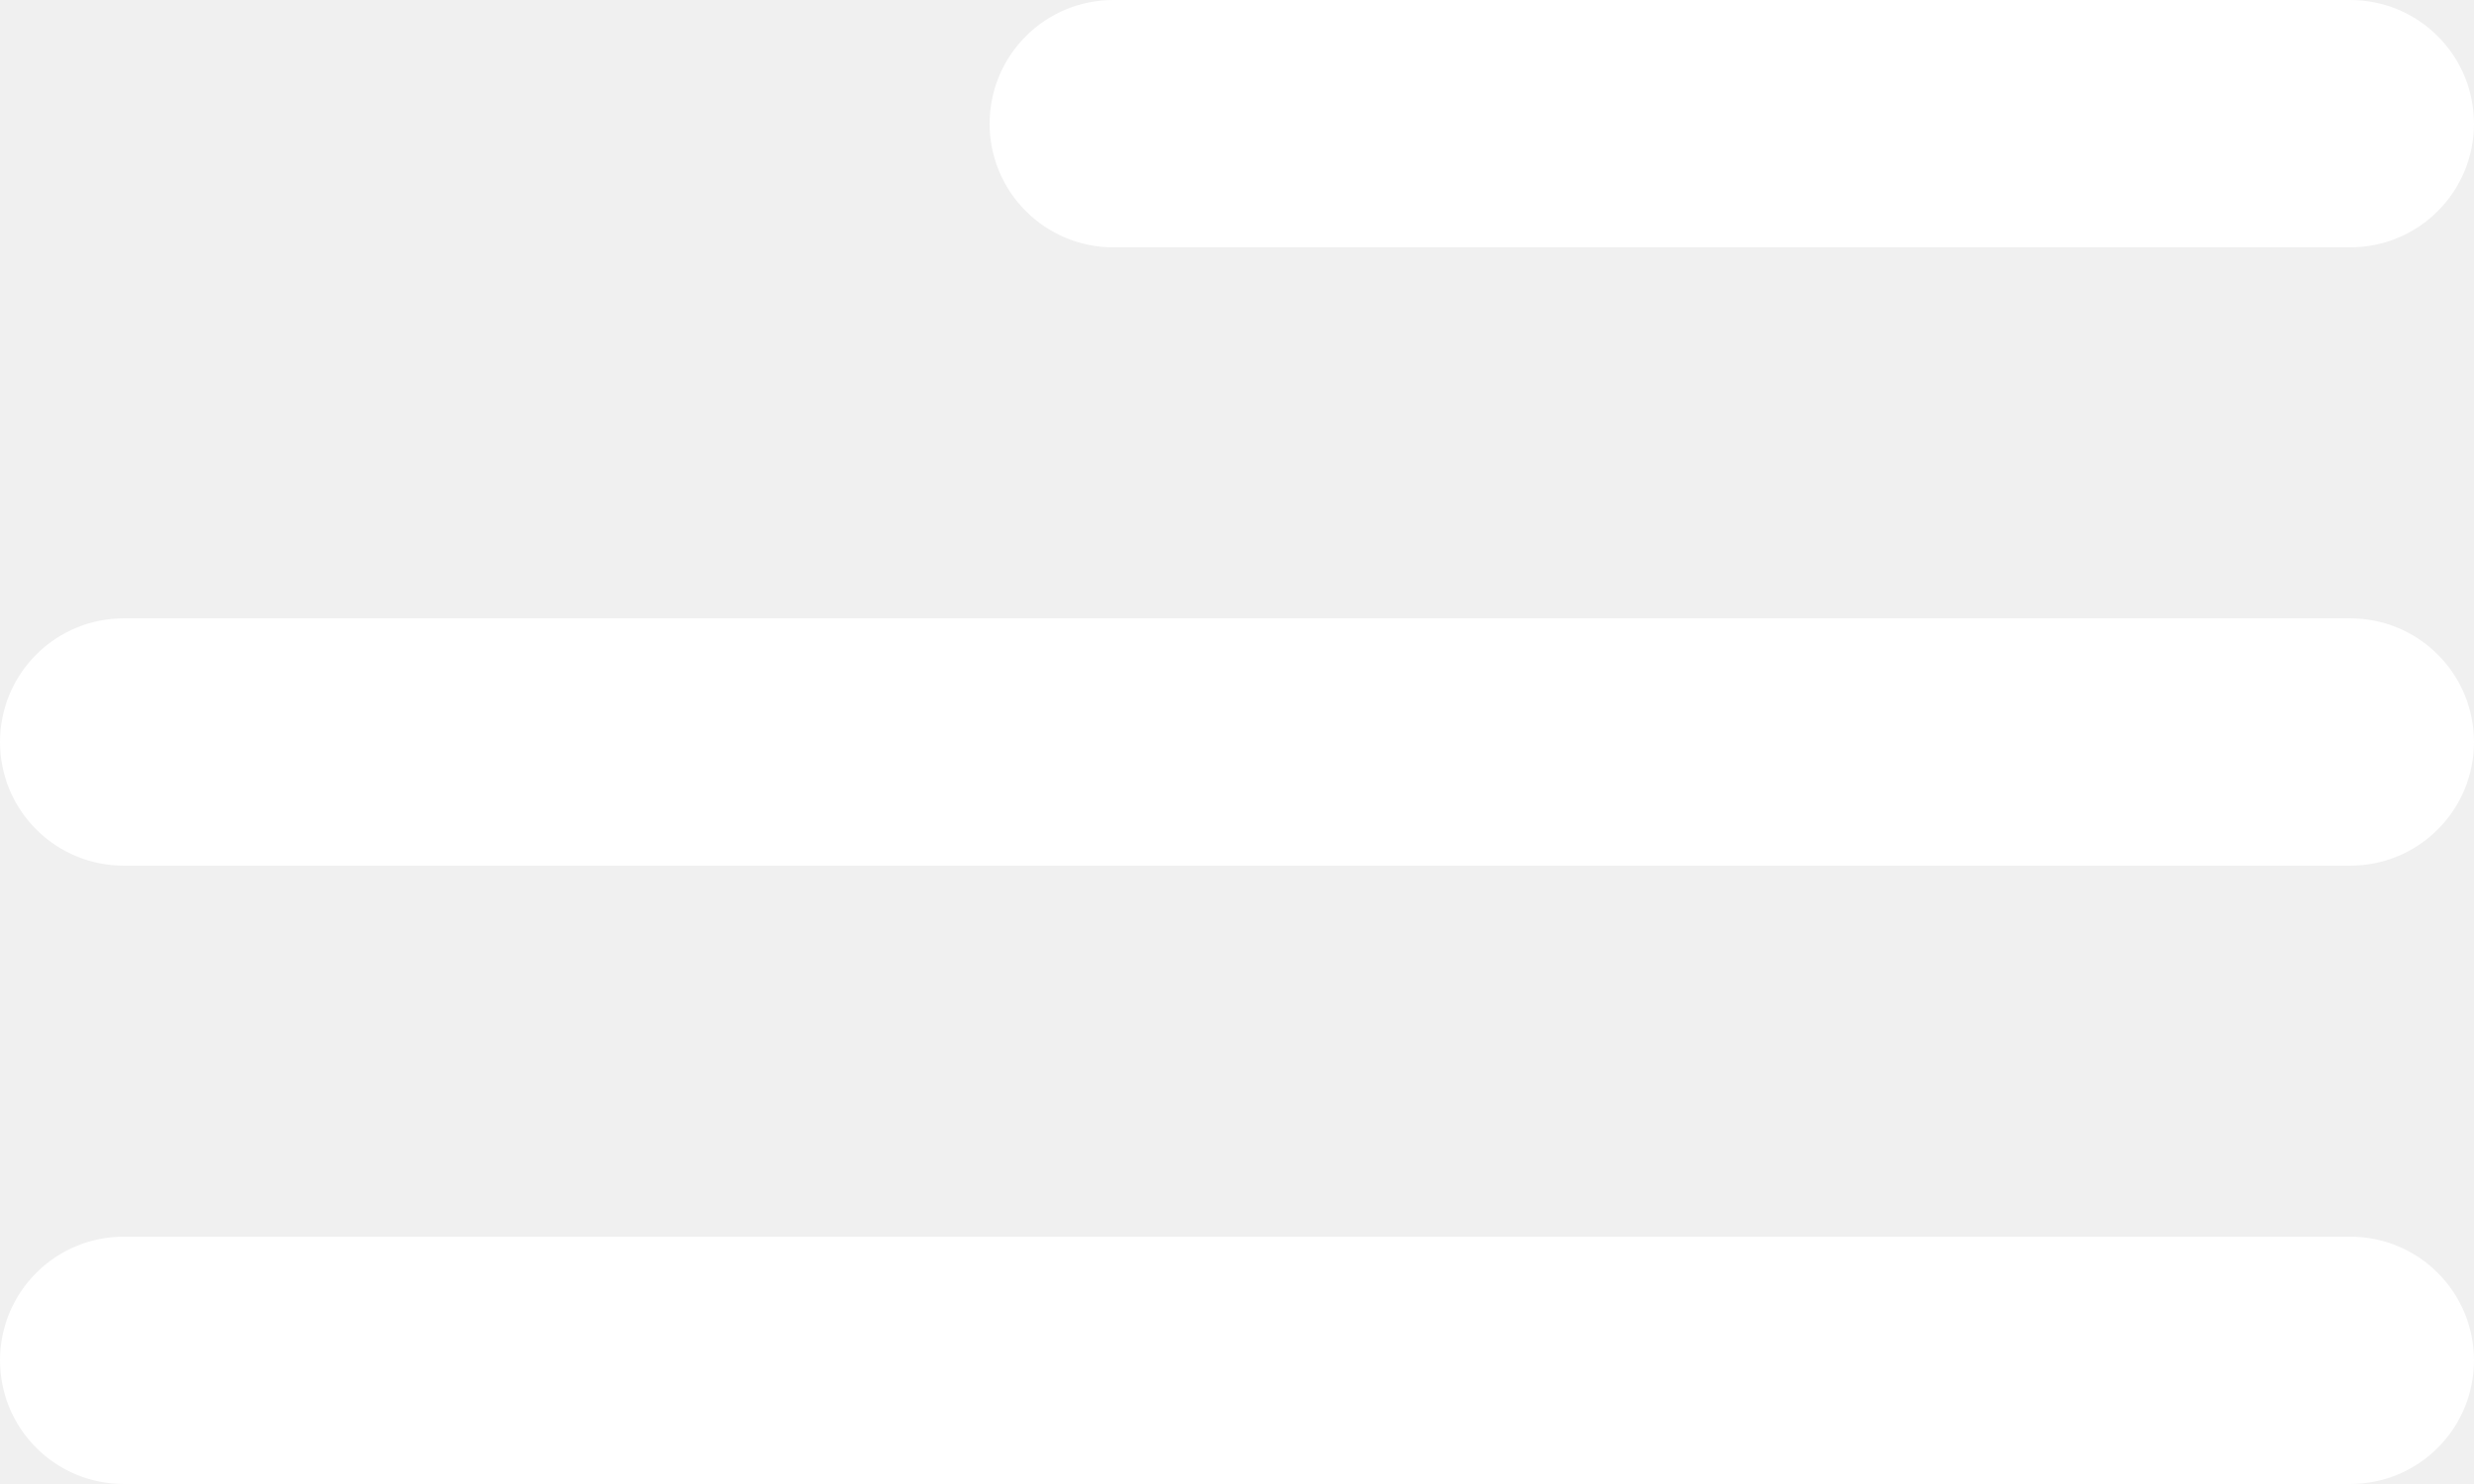
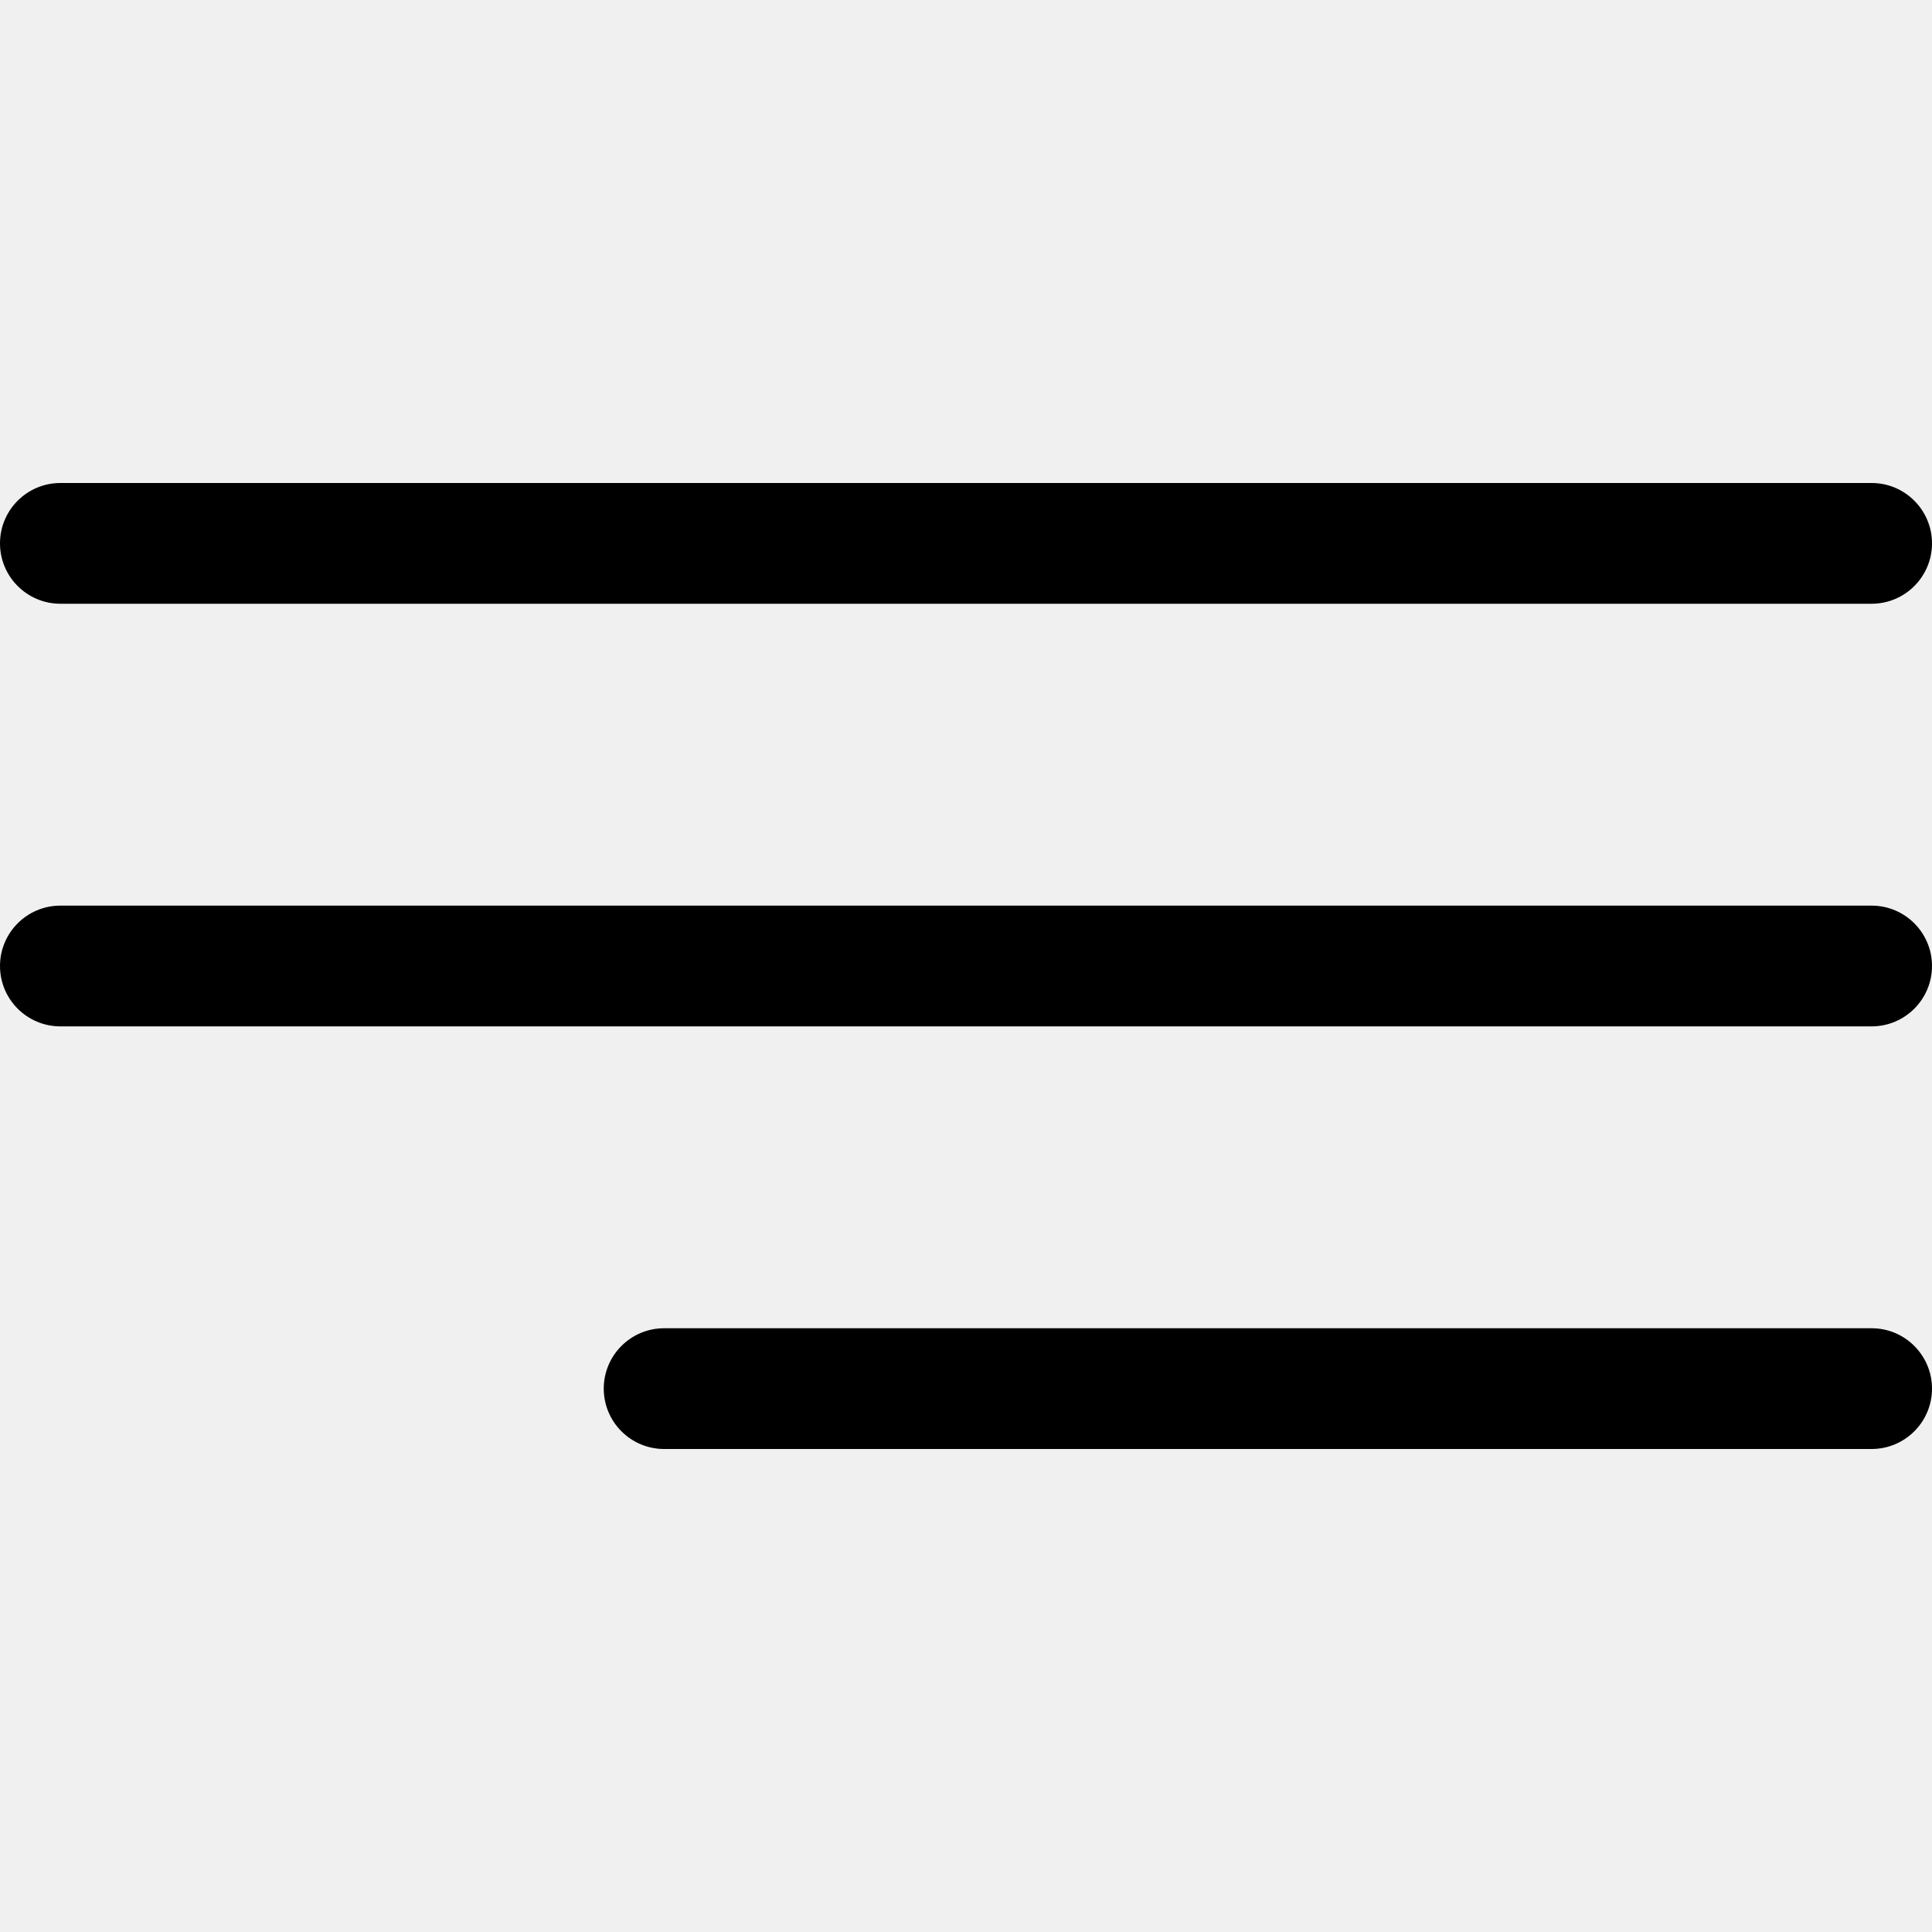
- <svg xmlns="http://www.w3.org/2000/svg" width="20" height="12" viewBox="0 0 20 12" fill="#FFF">
-   <path d="M9 2L19 2C19.265 2 19.52 1.895 19.707 1.707C19.895 1.52 20 1.265 20 1C20 0.735 19.895 0.48 19.707 0.293C19.52 0.105 19.265 0 19 0L9 0C8.735 0 8.48 0.105 8.293 0.293C8.105 0.48 8 0.735 8 1C8 1.265 8.105 1.52 8.293 1.707C8.48 1.895 8.735 2 9 2ZM19 10L1 10C0.735 10 0.48 10.105 0.293 10.293C0.105 10.48 0 10.735 0 11C0 11.265 0.105 11.52 0.293 11.707C0.48 11.895 0.735 12 1 12L19 12C19.265 12 19.52 11.895 19.707 11.707C19.895 11.52 20 11.265 20 11C20 10.735 19.895 10.48 19.707 10.293C19.52 10.105 19.265 10 19 10V10ZM1 7L19 7C19.265 7 19.52 6.895 19.707 6.707C19.895 6.52 20 6.265 20 6C20 5.735 19.895 5.48 19.707 5.293C19.52 5.105 19.265 5 19 5L1 5C0.735 5 0.48 5.105 0.293 5.293C0.105 5.48 0 5.735 0 6C0 6.265 0.105 6.52 0.293 6.707C0.48 6.895 0.735 7 1 7Z" fill="#FFFFFF" />
+ <svg xmlns="http://www.w3.org/2000/svg" fill="#000000" height="800px" width="800px" version="1.1" id="Capa_1" viewBox="0 0 384.97 384.97" xml:space="preserve">
+   <g>
+     <g id="Menu_1_">
+       <path d="M12.03,120.303h360.909c6.641,0,12.03-5.39,12.03-12.03c0-6.641-5.39-12.03-12.03-12.03H12.03    c-6.641,0-12.03,5.39-12.03,12.03C0,114.913,5.39,120.303,12.03,120.303z" />
+       <path d="M372.939,180.455H12.03c-6.641,0-12.03,5.39-12.03,12.03s5.39,12.03,12.03,12.03h360.909c6.641,0,12.03-5.39,12.03-12.03    S379.58,180.455,372.939,180.455z" />
+       <path d="M372.939,264.667H132.333c-6.641,0-12.03,5.39-12.03,12.03c0,6.641,5.39,12.03,12.03,12.03h240.606    c6.641,0,12.03-5.39,12.03-12.03C384.97,270.056,379.58,264.667,372.939,264.667z" />
+     </g>
+     <g>
+ 	</g>
+     <g>
+ 	</g>
+     <g>
+ 	</g>
+     <g>
+ 	</g>
+     <g>
+ 	</g>
+     <g>
+ 	</g>
+   </g>
</svg>
